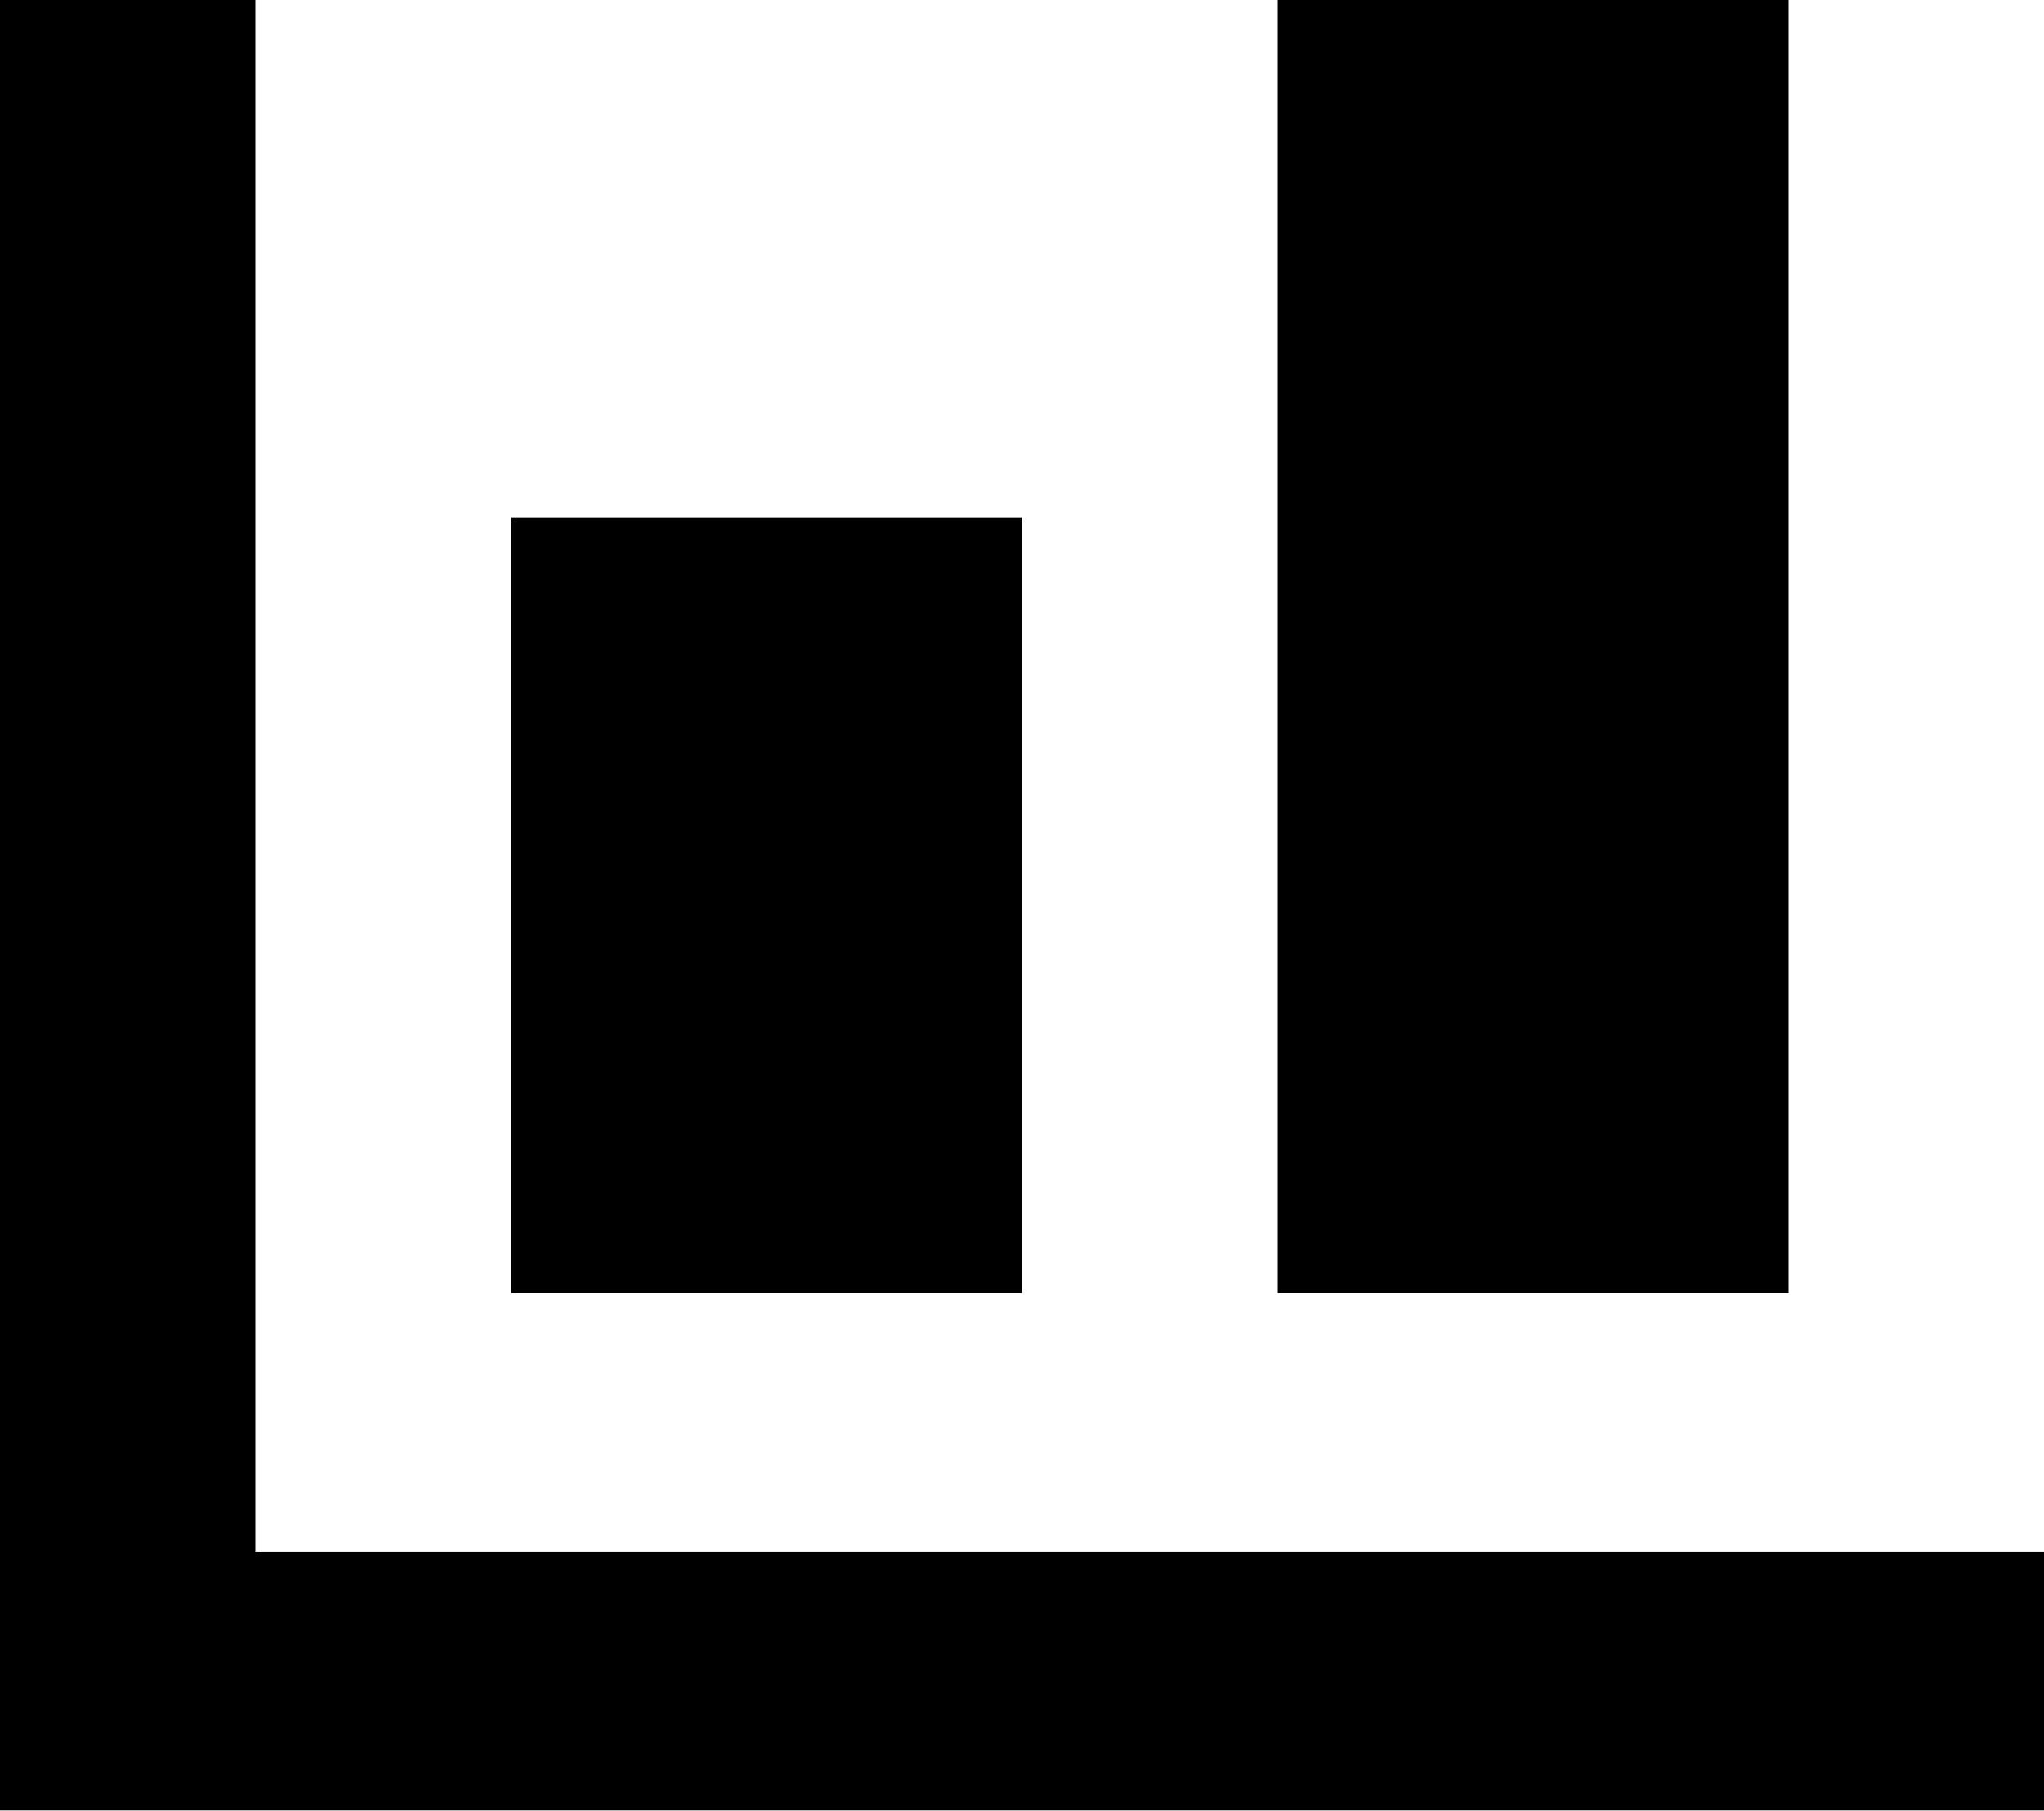
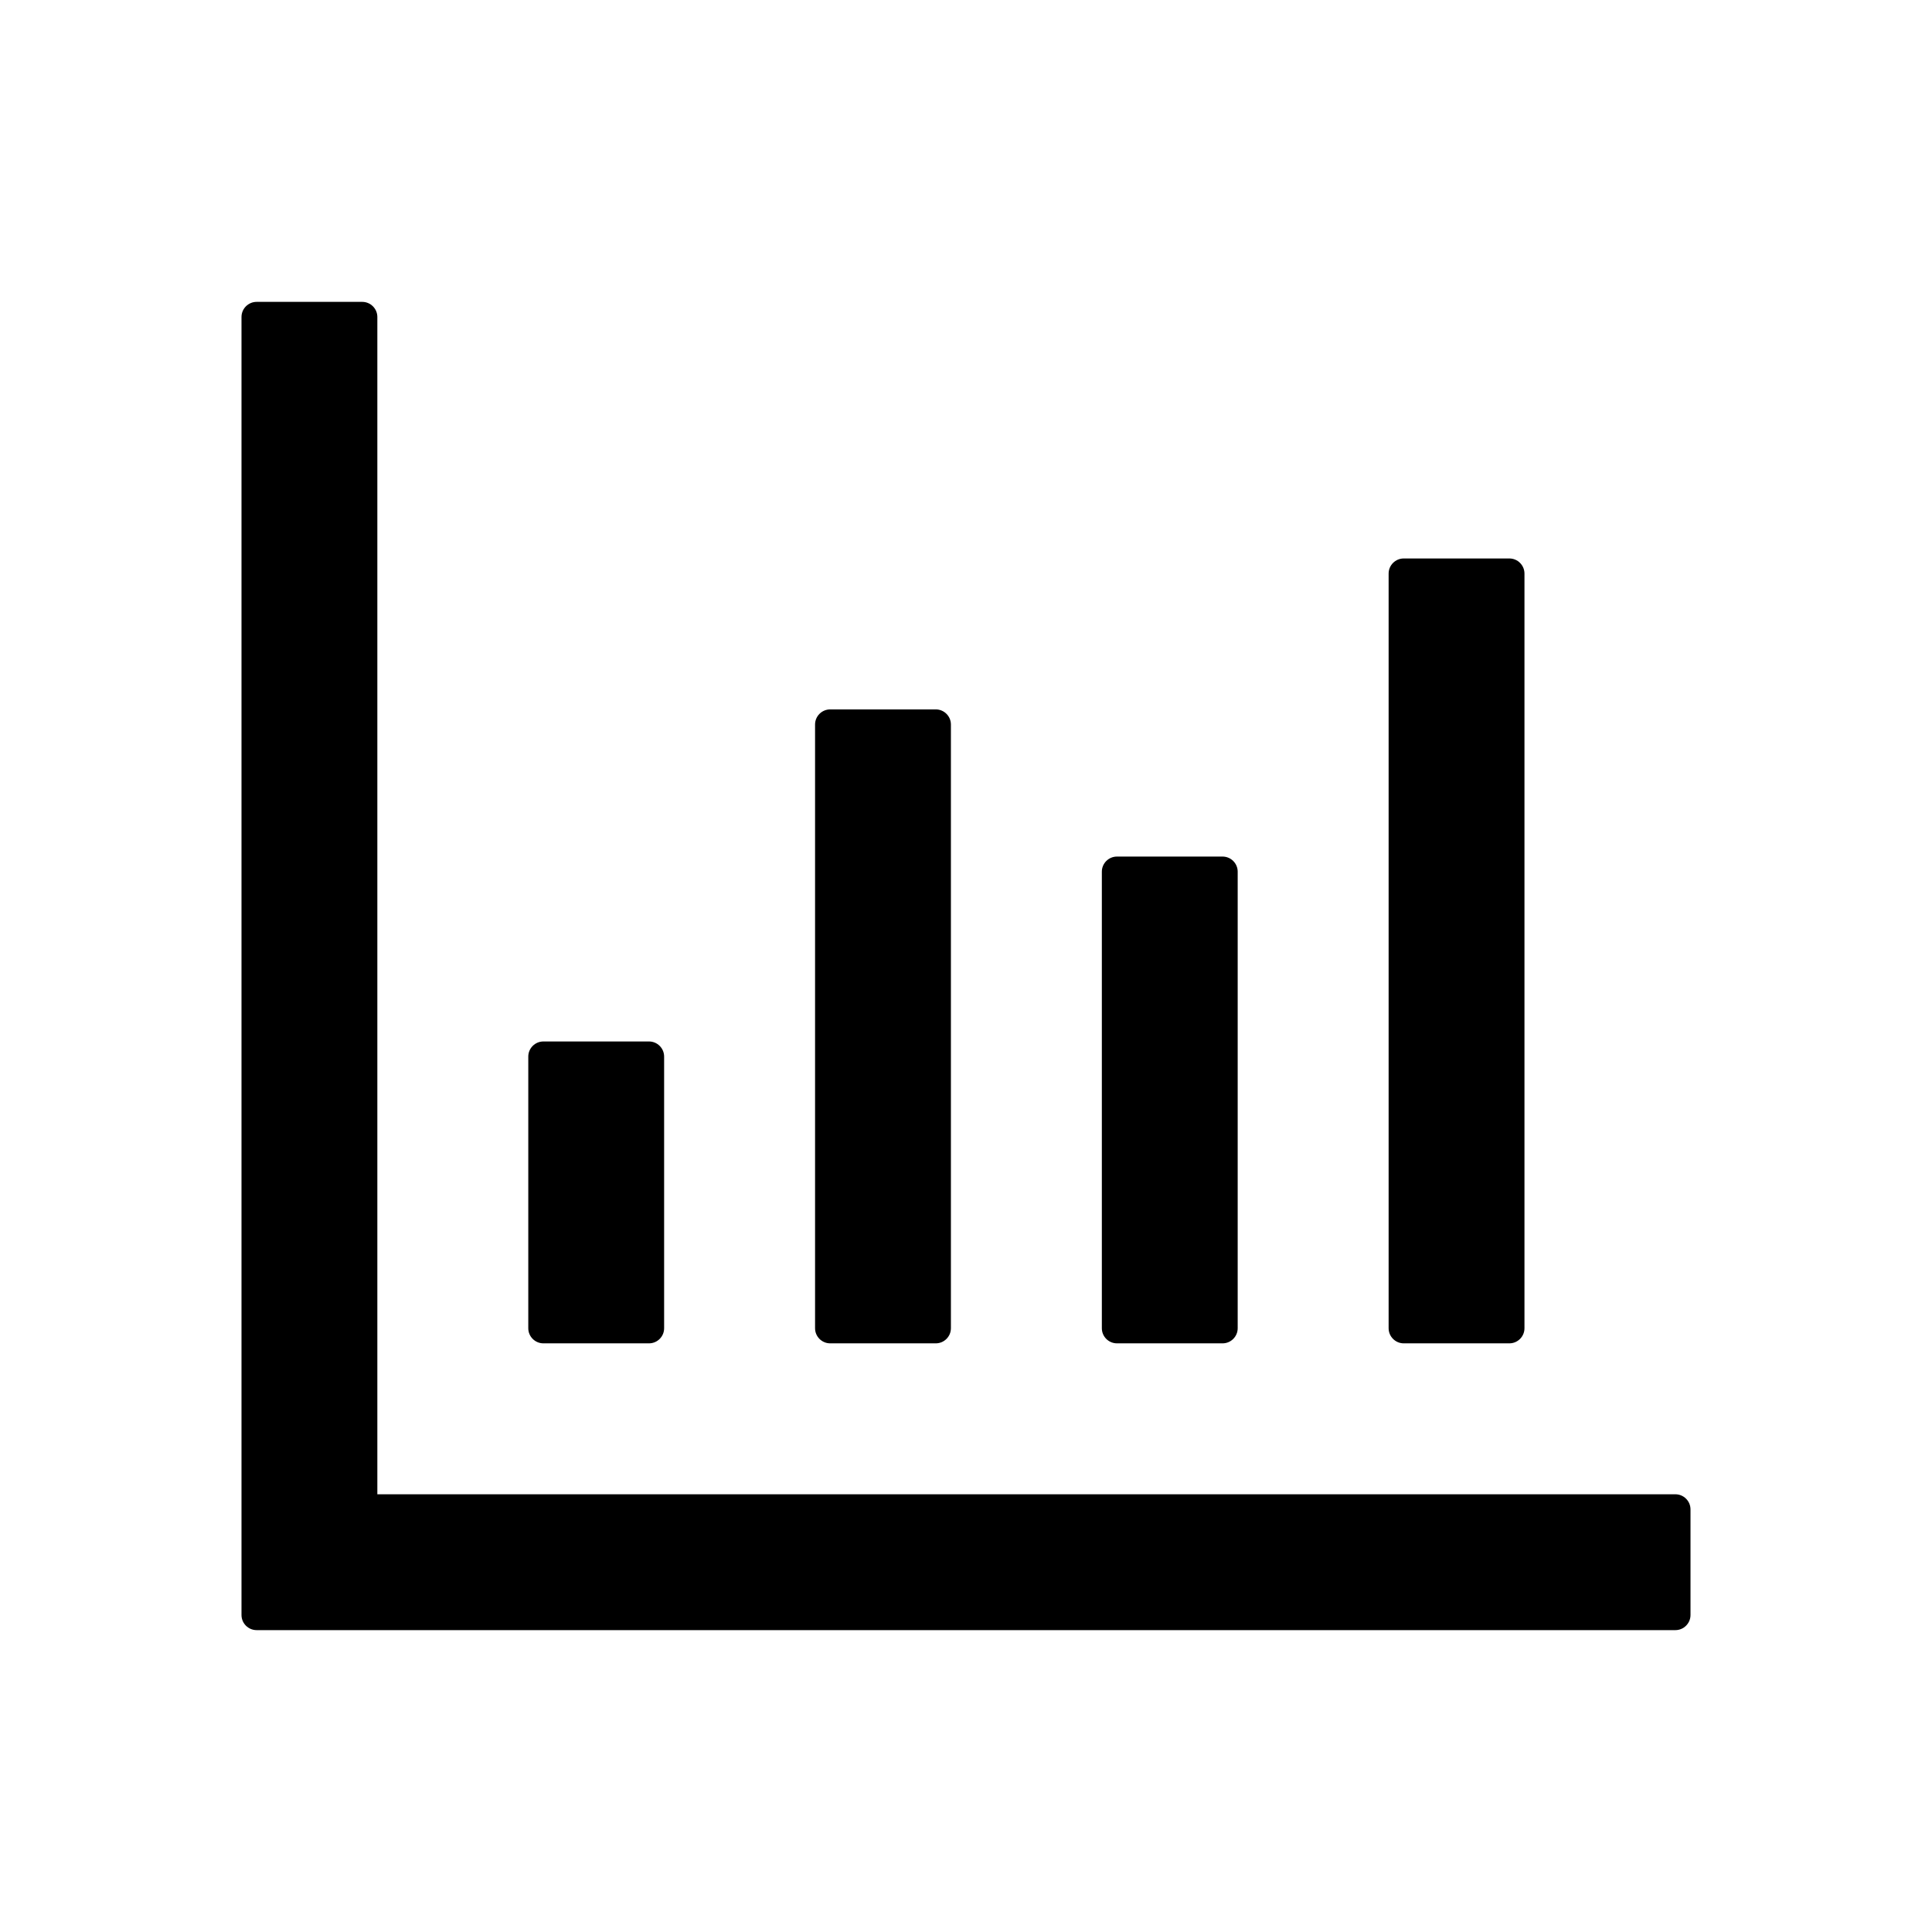
- <svg xmlns="http://www.w3.org/2000/svg" width="35" height="31" viewBox="0 0 35 31" fill="none">
-   <path d="M0 0V31H35V26.571H4.375V0H0ZM21.875 0V22.143H30.625V0H21.875ZM8.75 8.857V22.143H17.5V8.857H8.75Z" fill="black" />
+ <svg xmlns="http://www.w3.org/2000/svg" width="64" height="64" viewBox="0 0 64 64" fill="none">
+   <path d="M55.5 49.5H12.5V10.5C12.5 10.225 12.275 10 12 10H8.5C8.225 10 8 10.225 8 10.5V53.5C8 53.775 8.225 54 8.5 54H55.5C55.775 54 56 53.775 56 53.5V50C56 49.725 55.775 49.5 55.5 49.5ZM18 44.5H21.5C21.775 44.5 22 44.275 22 44V35C22 34.725 21.775 34.5 21.5 34.5H18C17.725 34.5 17.5 34.725 17.5 35V44C17.5 44.275 17.725 44.5 18 44.5ZM27.5 44.5H31C31.275 44.5 31.5 44.275 31.5 44V24C31.5 23.725 31.275 23.5 31 23.5H27.5C27.225 23.5 27 23.725 27 24V44C27 44.275 27.225 44.5 27.5 44.5ZM37 44.5H40.5C40.775 44.5 41 44.275 41 44V28.875C41 28.6 40.775 28.375 40.5 28.375H37C36.725 28.375 36.5 28.6 36.5 28.875V44C36.5 44.275 36.725 44.5 37 44.5ZM46.5 44.5H50C50.275 44.5 50.5 44.275 50.5 44V19C50.5 18.725 50.275 18.5 50 18.5H46.5C46.225 18.5 46 18.725 46 19V44C46 44.275 46.225 44.5 46.5 44.5Z" fill="black" />
</svg>
